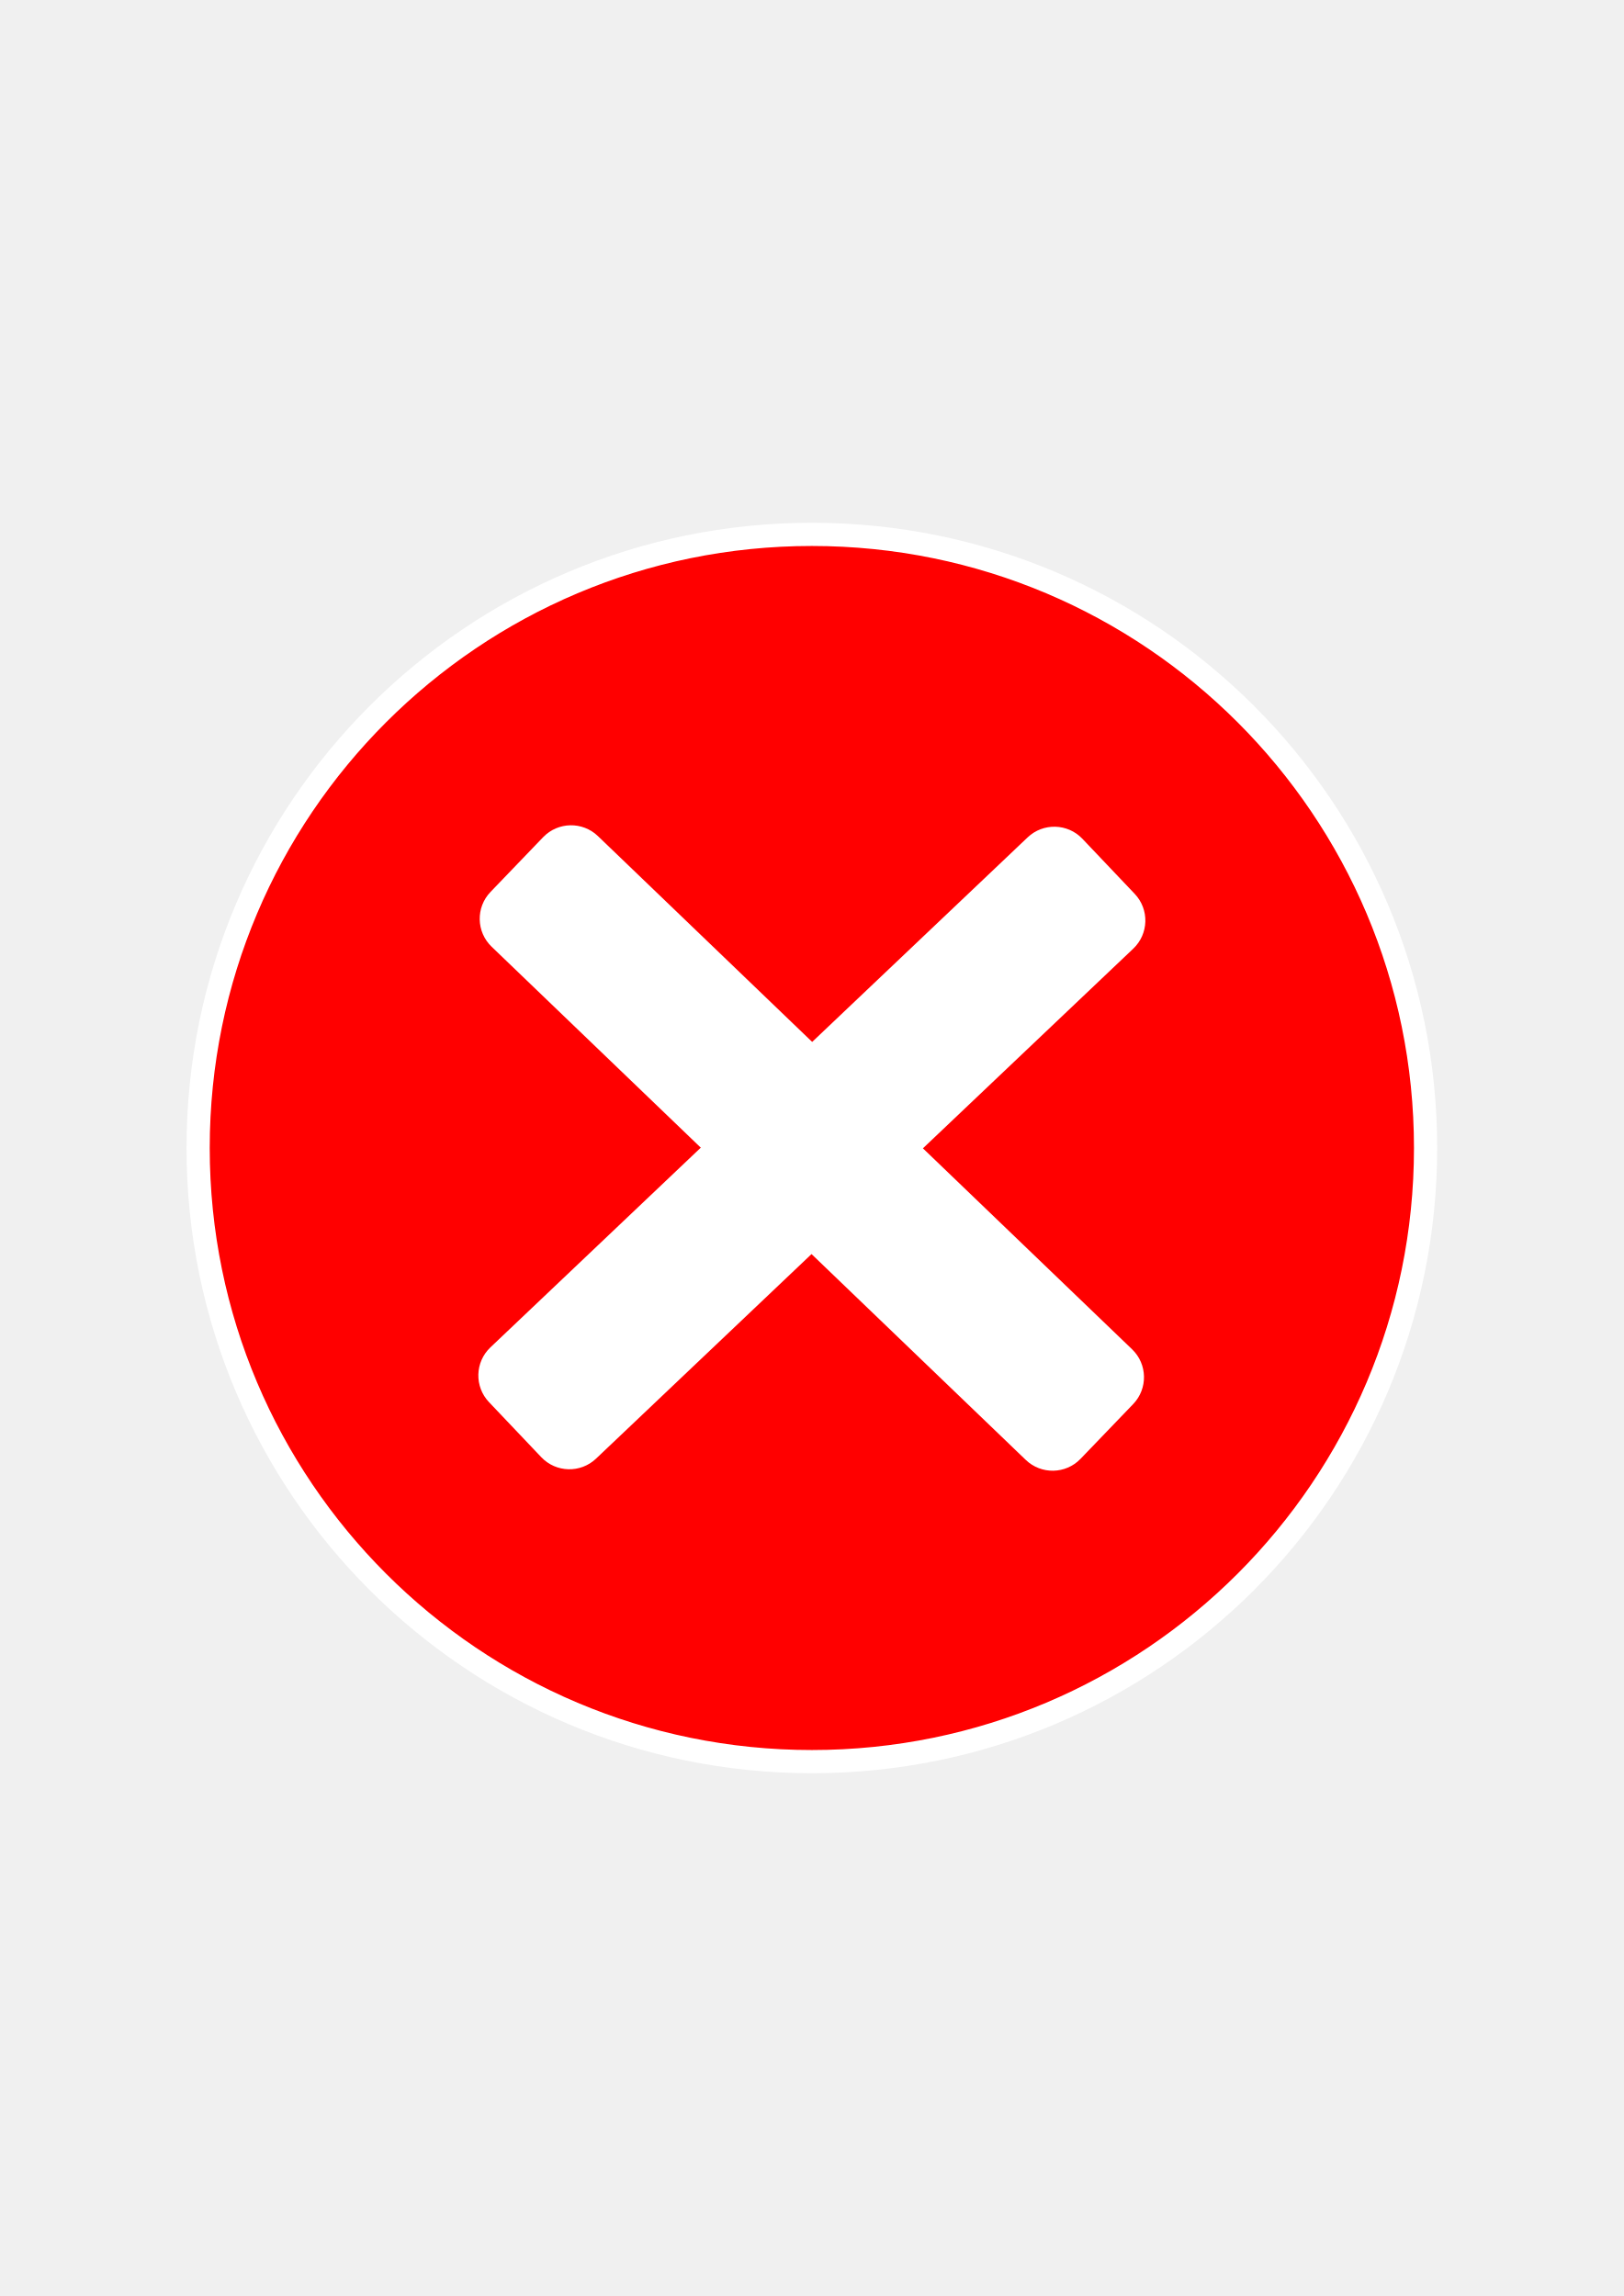
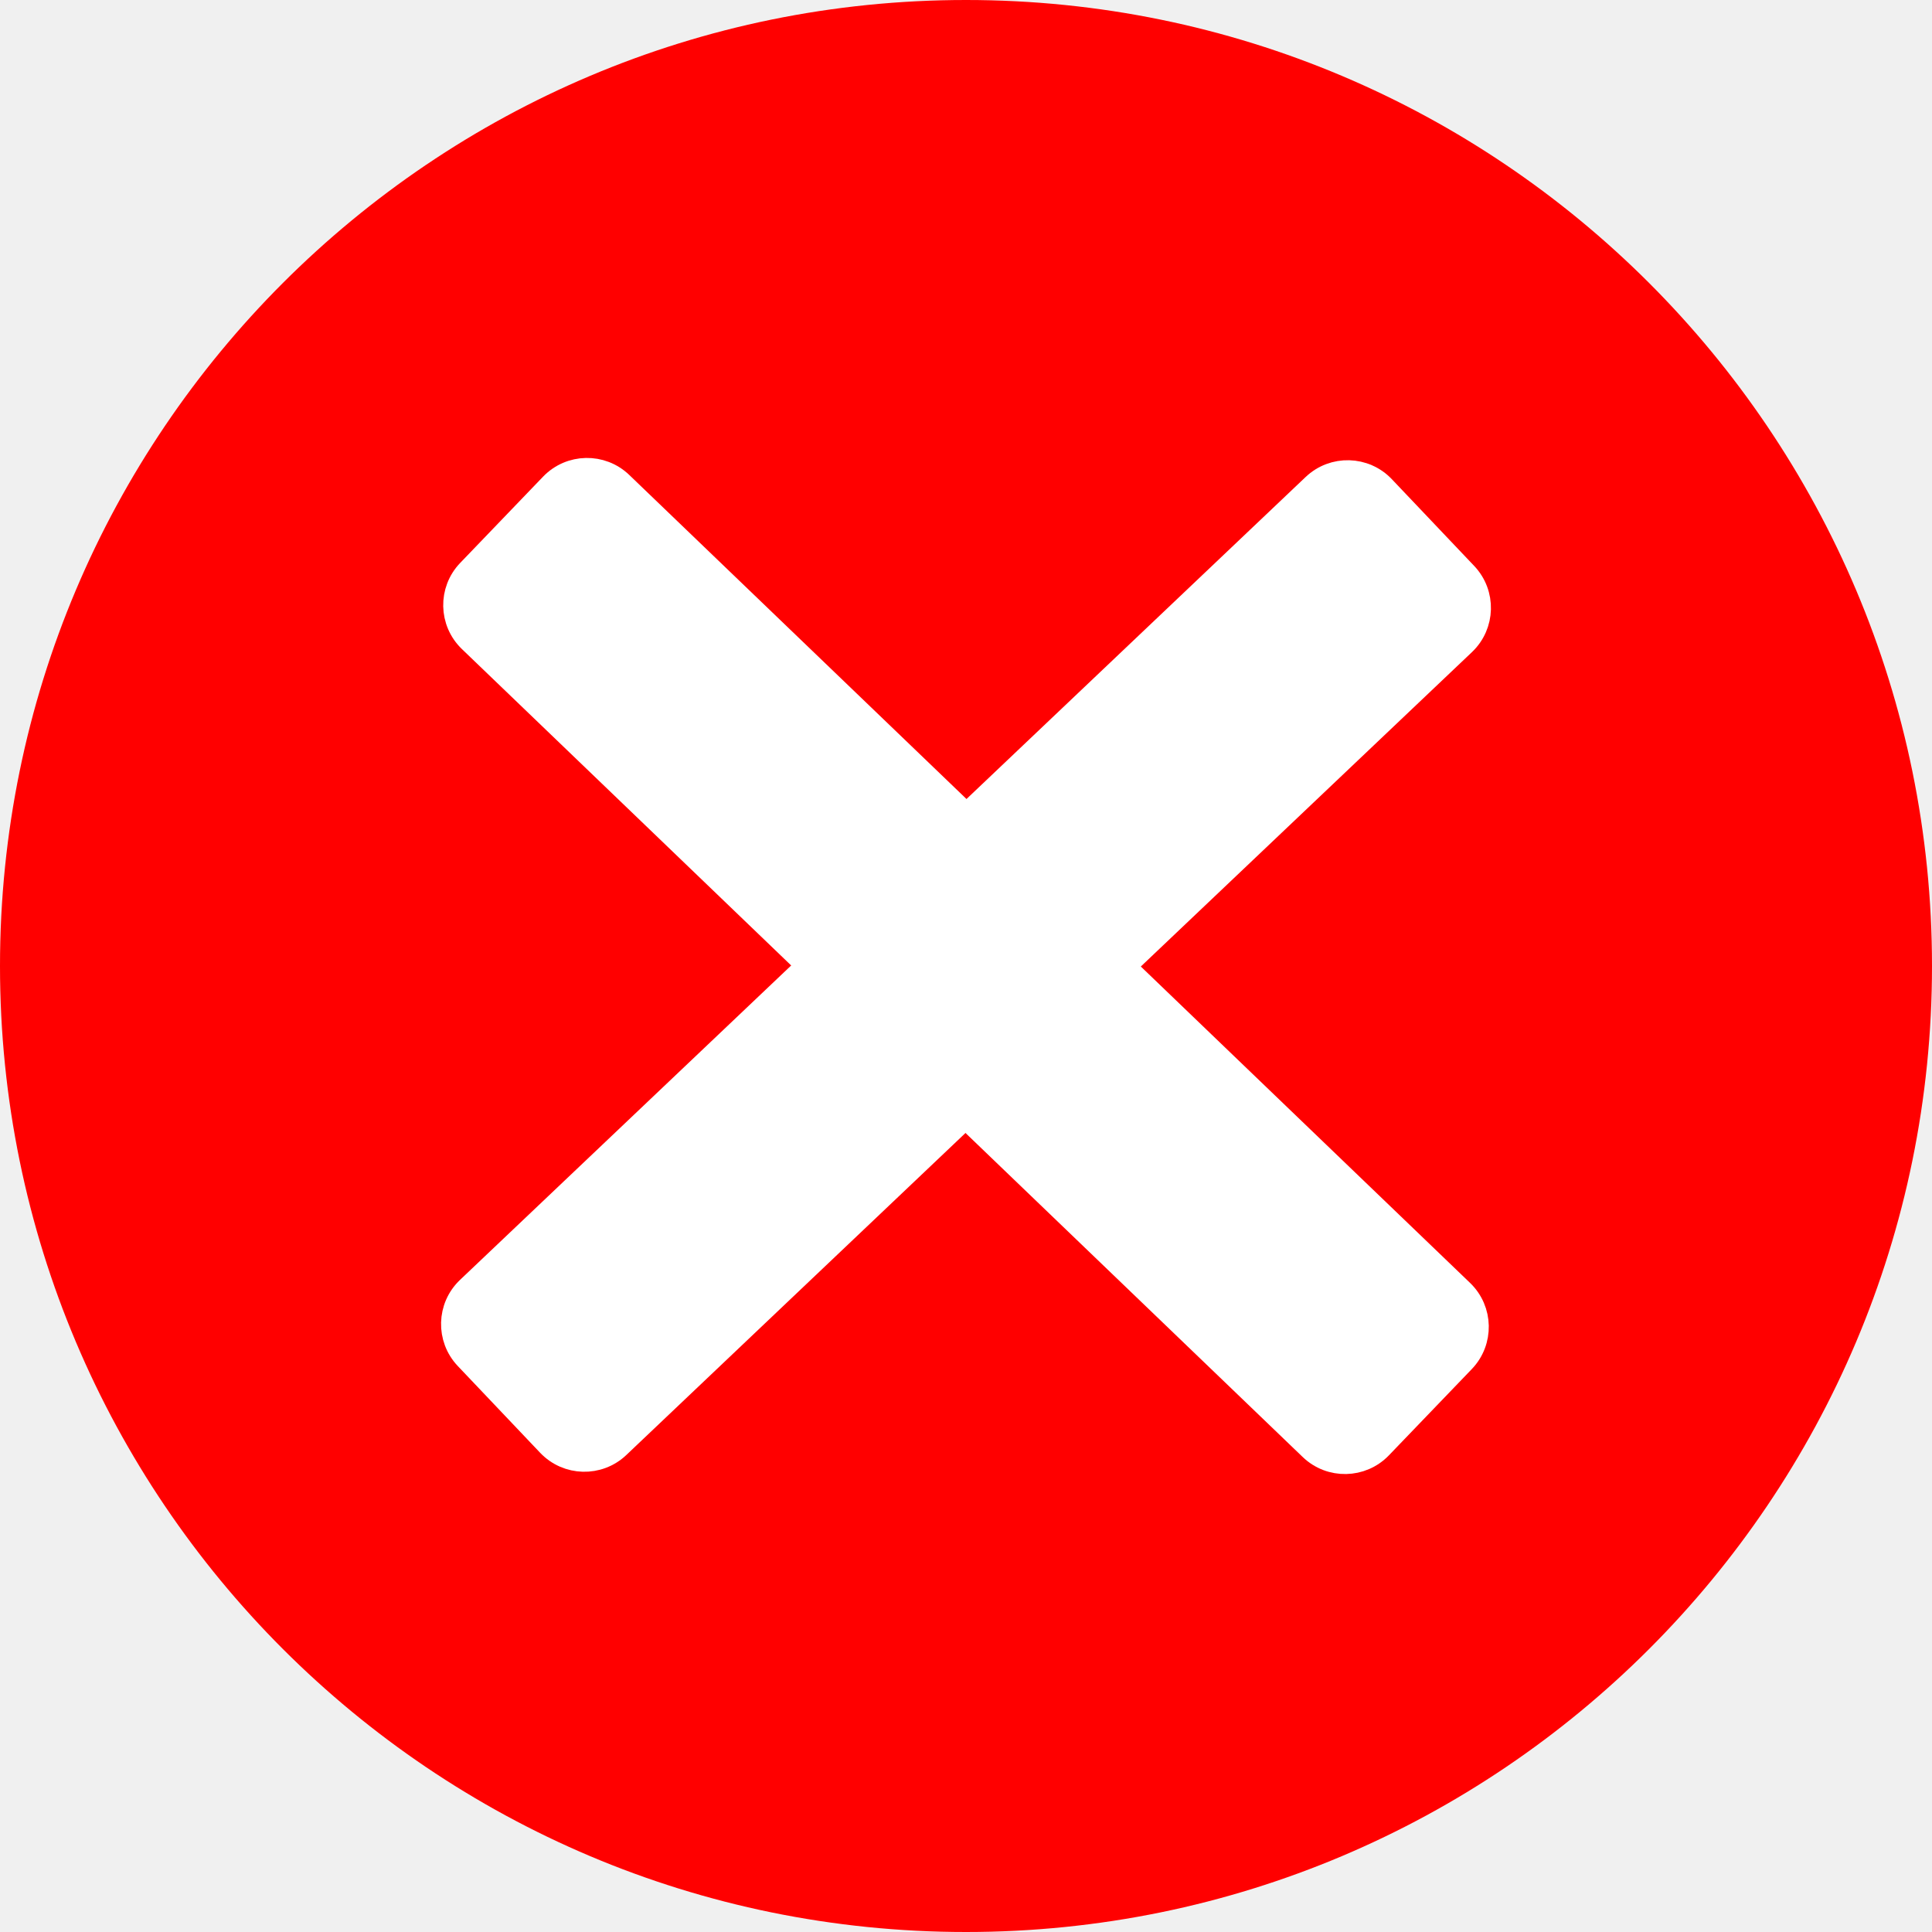
- <svg xmlns="http://www.w3.org/2000/svg" width="210mm" height="297mm" viewBox="0 0 210 297" version="1.1" id="svg1">
+ <svg xmlns="http://www.w3.org/2000/svg" width="158.75mm" height="158.75mm" viewBox="0 0 158.75 158.75" version="1.1" id="svg1">
  <defs id="defs1" />
  <g id="layer1">
-     <circle style="fill:#ff0000;fill-opacity:1;stroke:#ffffff;stroke-width:3" id="path1" cx="105" cy="148.5" r="79.375" />
-     <rect style="fill:#ffffff;fill-opacity:1;stroke:#ffffff;stroke-width:2.018;stroke-opacity:1" id="rect1" width="17.826" height="103.815" x="25.411" y="126.696" rx="4" ry="4" transform="matrix(-0.6928802,0.7210527,0.7210527,0.6928802,0,0)" />
-     <rect style="fill:#ffffff;fill-opacity:1;stroke:#ffffff;stroke-width:2.018;stroke-opacity:1" id="rect2" width="17.826" height="103.815" x="-188.901" y="-25.803" rx="4" ry="4" transform="matrix(-0.6885506,-0.7251883,-0.7251883,0.6885506,0,0)" />
+     <circle style="fill:#ff0000;fill-opacity:1;stroke:none;stroke-width:3" id="path1" cx="79.375" cy="79.375" r="79.375" />
+     <rect style="fill:#ffffff;fill-opacity:1;stroke:#ffffff;stroke-width:2.018;stroke-opacity:1" id="rect1" width="17.826" height="103.815" x="-6.677" y="60.323" rx="4" ry="4" transform="matrix(-0.6928802,0.7210527,0.7210527,0.6928802,0,0)" />
+     <rect style="fill:#ffffff;fill-opacity:1;stroke:#ffffff;stroke-width:2.018;stroke-opacity:1" id="rect2" width="17.826" height="103.815" x="-121.128" y="-54.816" rx="4" ry="4" transform="matrix(-0.6885506,-0.7251883,-0.7251883,0.6885506,0,0)" />
  </g>
</svg>
